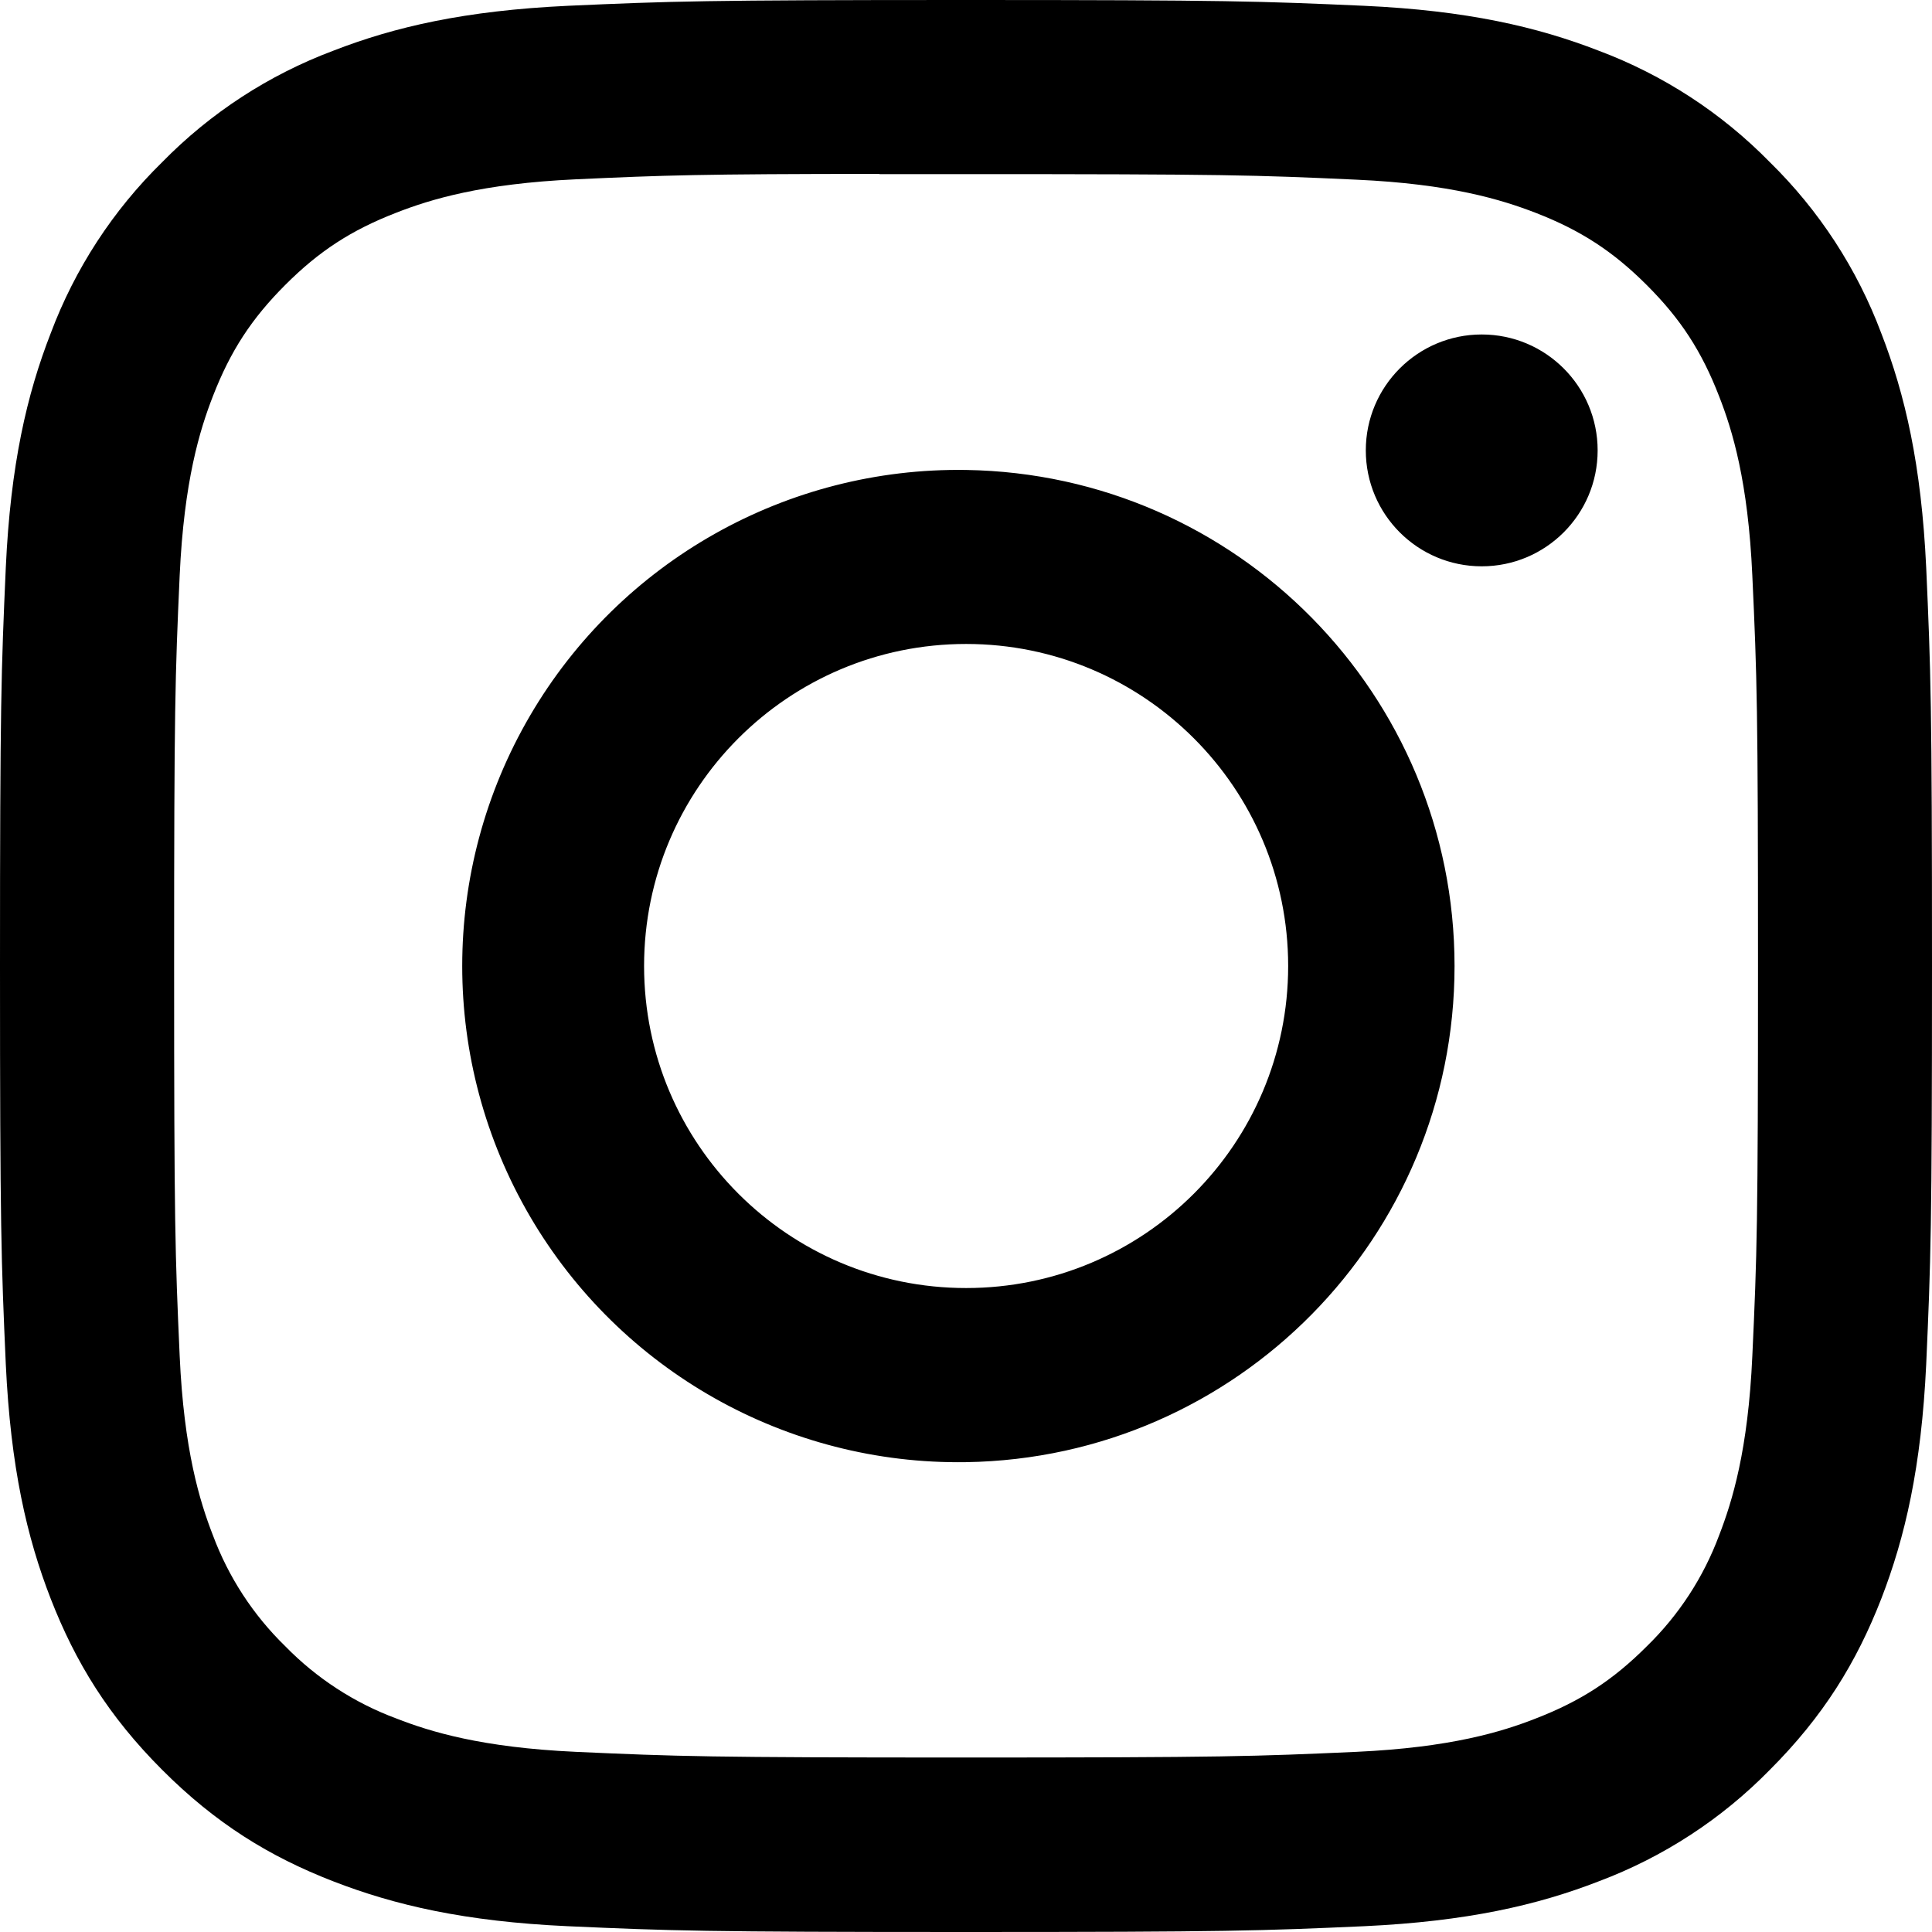
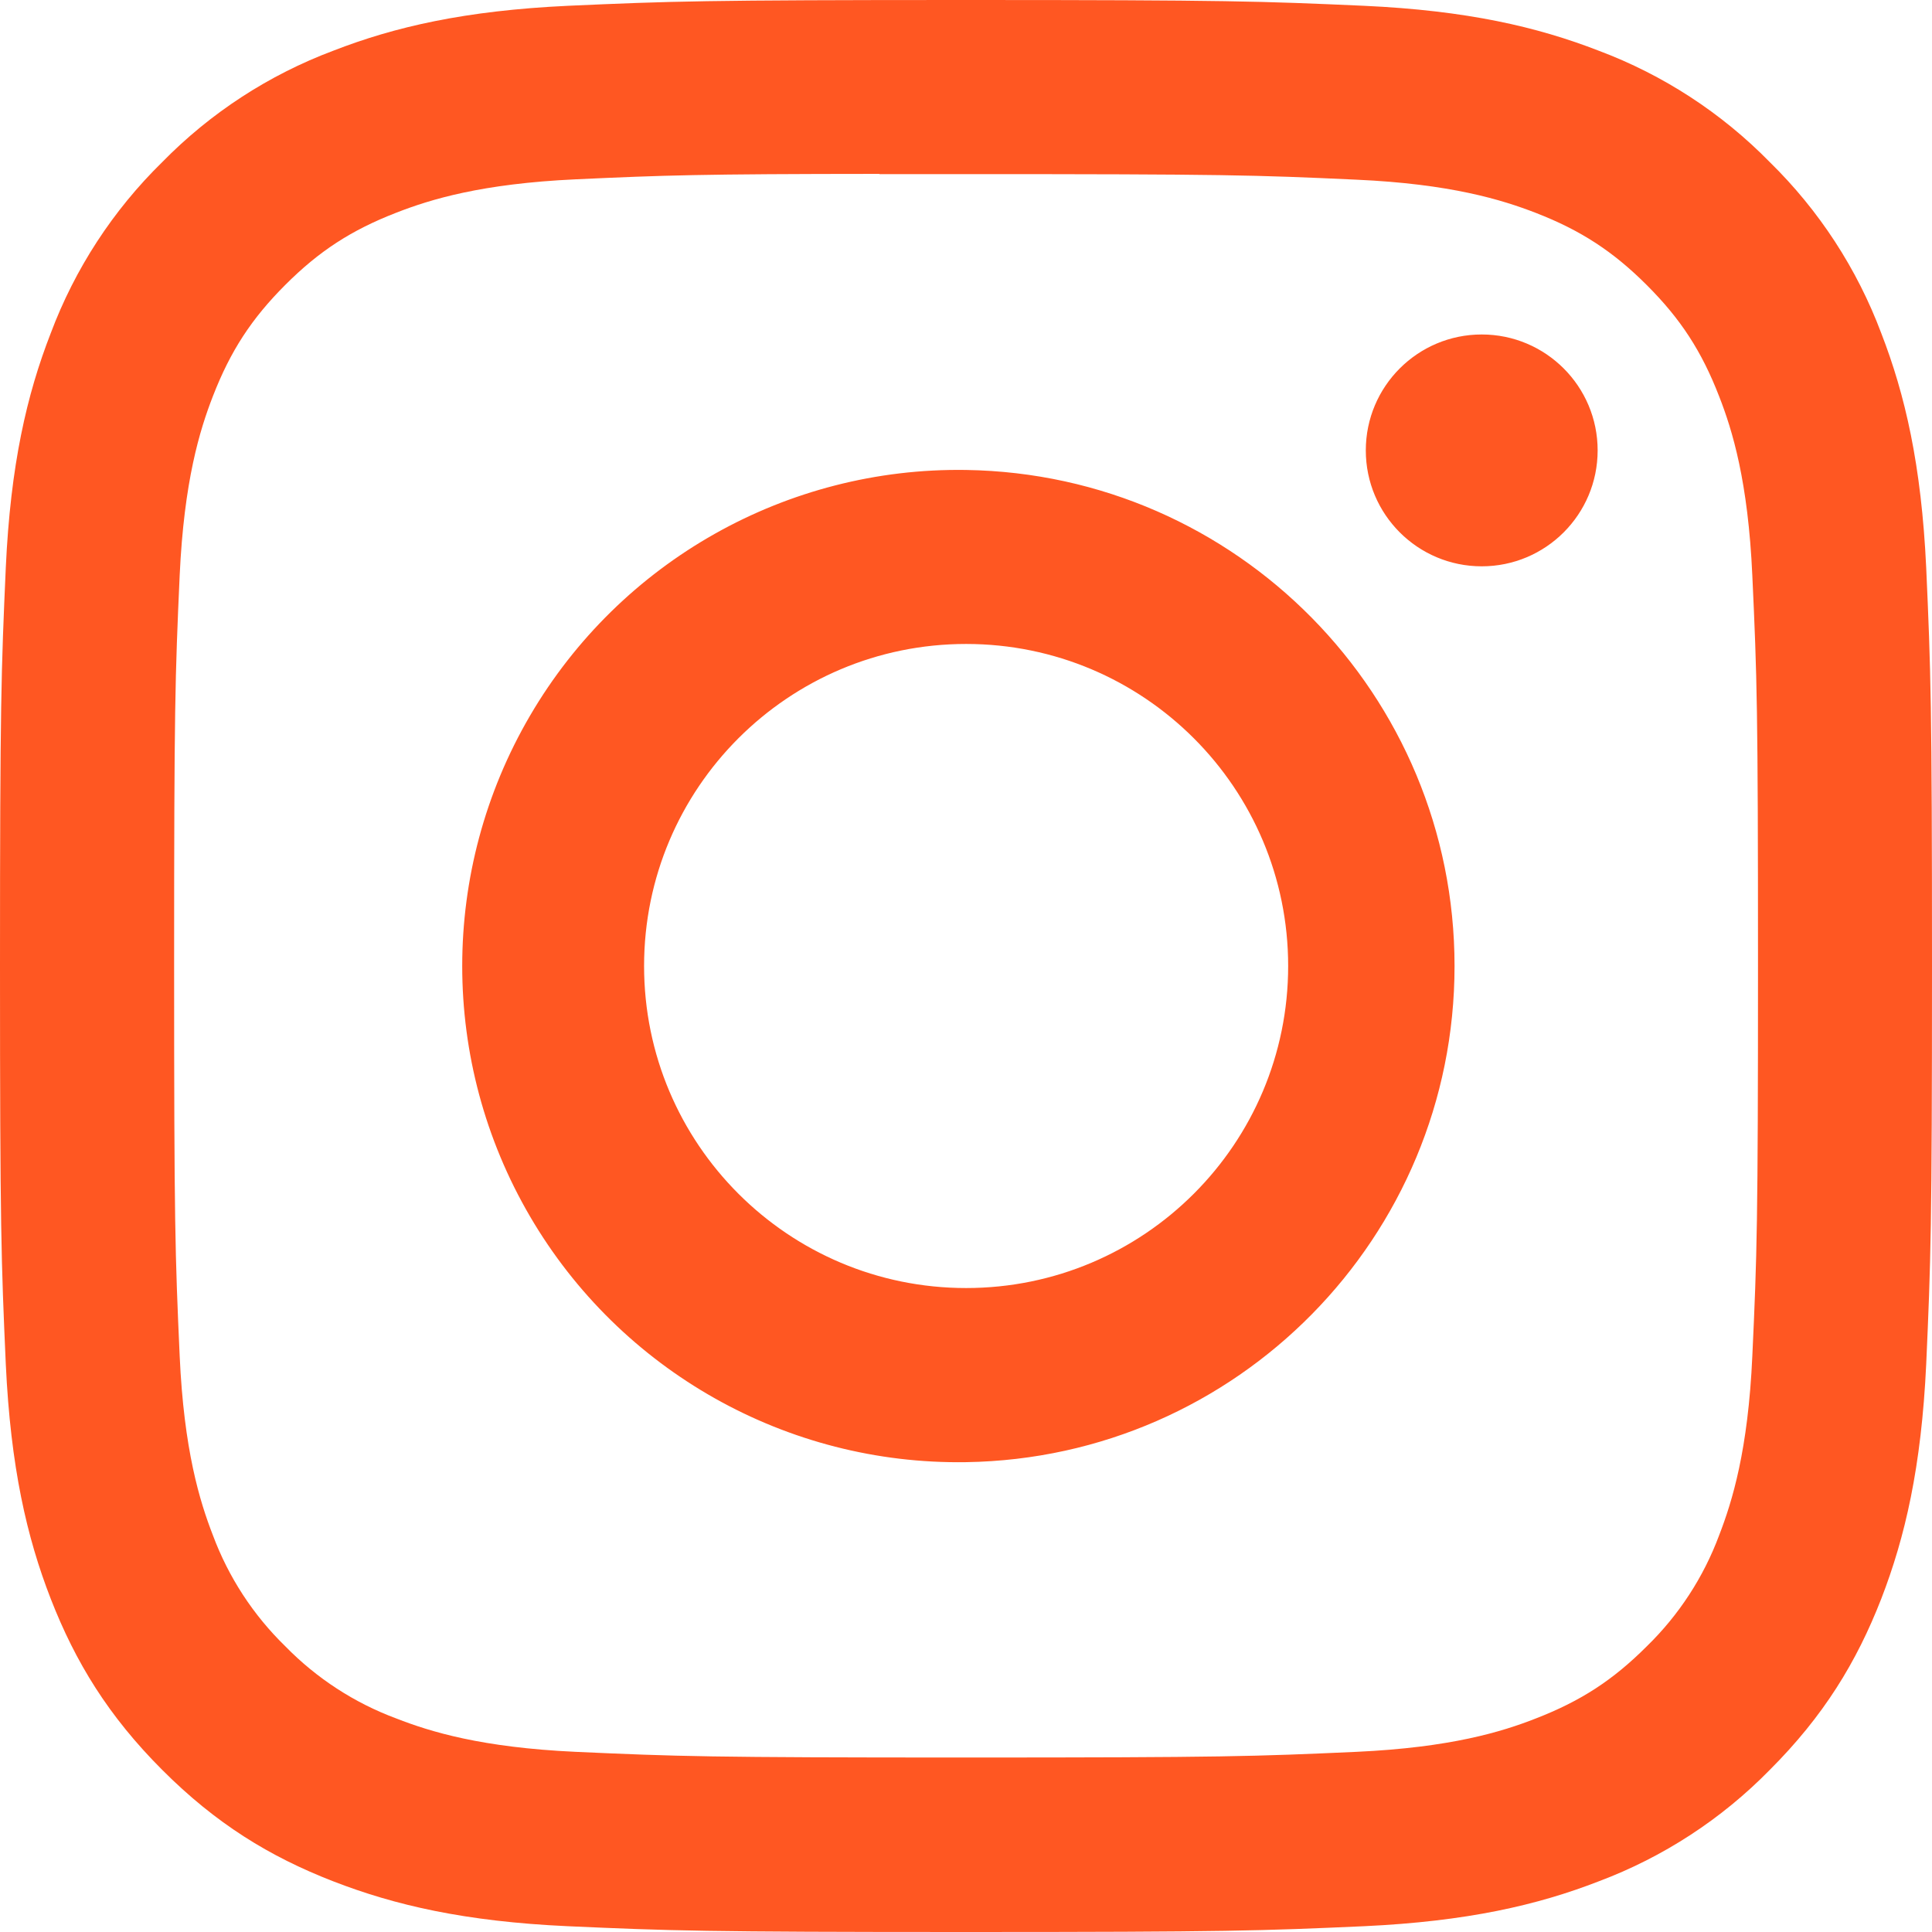
- <svg xmlns="http://www.w3.org/2000/svg" width="16" height="16" fill="currentColor" class="bi bi-instagram" viewBox="0 0 16 16">
+ <svg xmlns="http://www.w3.org/2000/svg" width="32" height="32" fill=" #FF5722" class="bi bi-instagram" viewBox="0 0 16 16">
  <path d="M8 0C5.829 0 5.556.01 4.703.048 3.85.088 3.269.222 2.76.42a3.9 3.9 0 0 0-1.417.923A3.9 3.9 0 0 0 .42 2.76C.222 3.268.087 3.85.048 4.7.01 5.555 0 5.827 0 8.001c0 2.172.01 2.444.048 3.297.04.852.174 1.433.372 1.942.205.526.478.972.923 1.417.444.445.89.719 1.416.923.51.198 1.09.333 1.942.372C5.555 15.99 5.827 16 8 16s2.444-.01 3.298-.048c.851-.04 1.434-.174 1.943-.372a3.9 3.9 0 0 0 1.416-.923c.445-.445.718-.891.923-1.417.197-.509.332-1.09.372-1.942C15.99 10.445 16 10.173 16 8s-.01-2.445-.048-3.299c-.04-.851-.175-1.433-.372-1.941a3.9 3.9 0 0 0-.923-1.417A3.9 3.9 0 0 0 13.24.42c-.51-.198-1.092-.333-1.943-.372C10.443.01 10.172 0 7.998 0zm-.717 1.442h.718c2.136 0 2.389.007 3.232.046.78.035 1.204.166 1.486.275.373.145.64.319.92.599s.453.546.598.92c.11.281.24.705.275 1.485.039.843.047 1.096.047 3.231s-.008 2.389-.047 3.232c-.035.78-.166 1.203-.275 1.485a2.5 2.5 0 0 1-.599.919c-.28.28-.546.453-.92.598-.28.11-.704.24-1.485.276-.843.038-1.096.047-3.232.047s-2.39-.009-3.233-.047c-.78-.036-1.203-.166-1.485-.276a2.5 2.5 0 0 1-.92-.598 2.5 2.5 0 0 1-.6-.92c-.109-.281-.24-.705-.275-1.485-.038-.843-.046-1.096-.046-3.233s.008-2.388.046-3.231c.036-.78.166-1.204.276-1.486.145-.373.319-.64.599-.92s.546-.453.92-.598c.282-.11.705-.24 1.485-.276.738-.034 1.024-.044 2.515-.045zm4.988 1.328a.96.96 0 1 0 0 1.92.96.96 0 0 0 0-1.92m-4.27 1.122a4.109 4.109 0 1 0 0 8.217 4.109 4.109 0 0 0 0-8.217m0 1.441a2.667 2.667 0 1 1 0 5.334 2.667 2.667 0 0 1 0-5.334" />
</svg>
